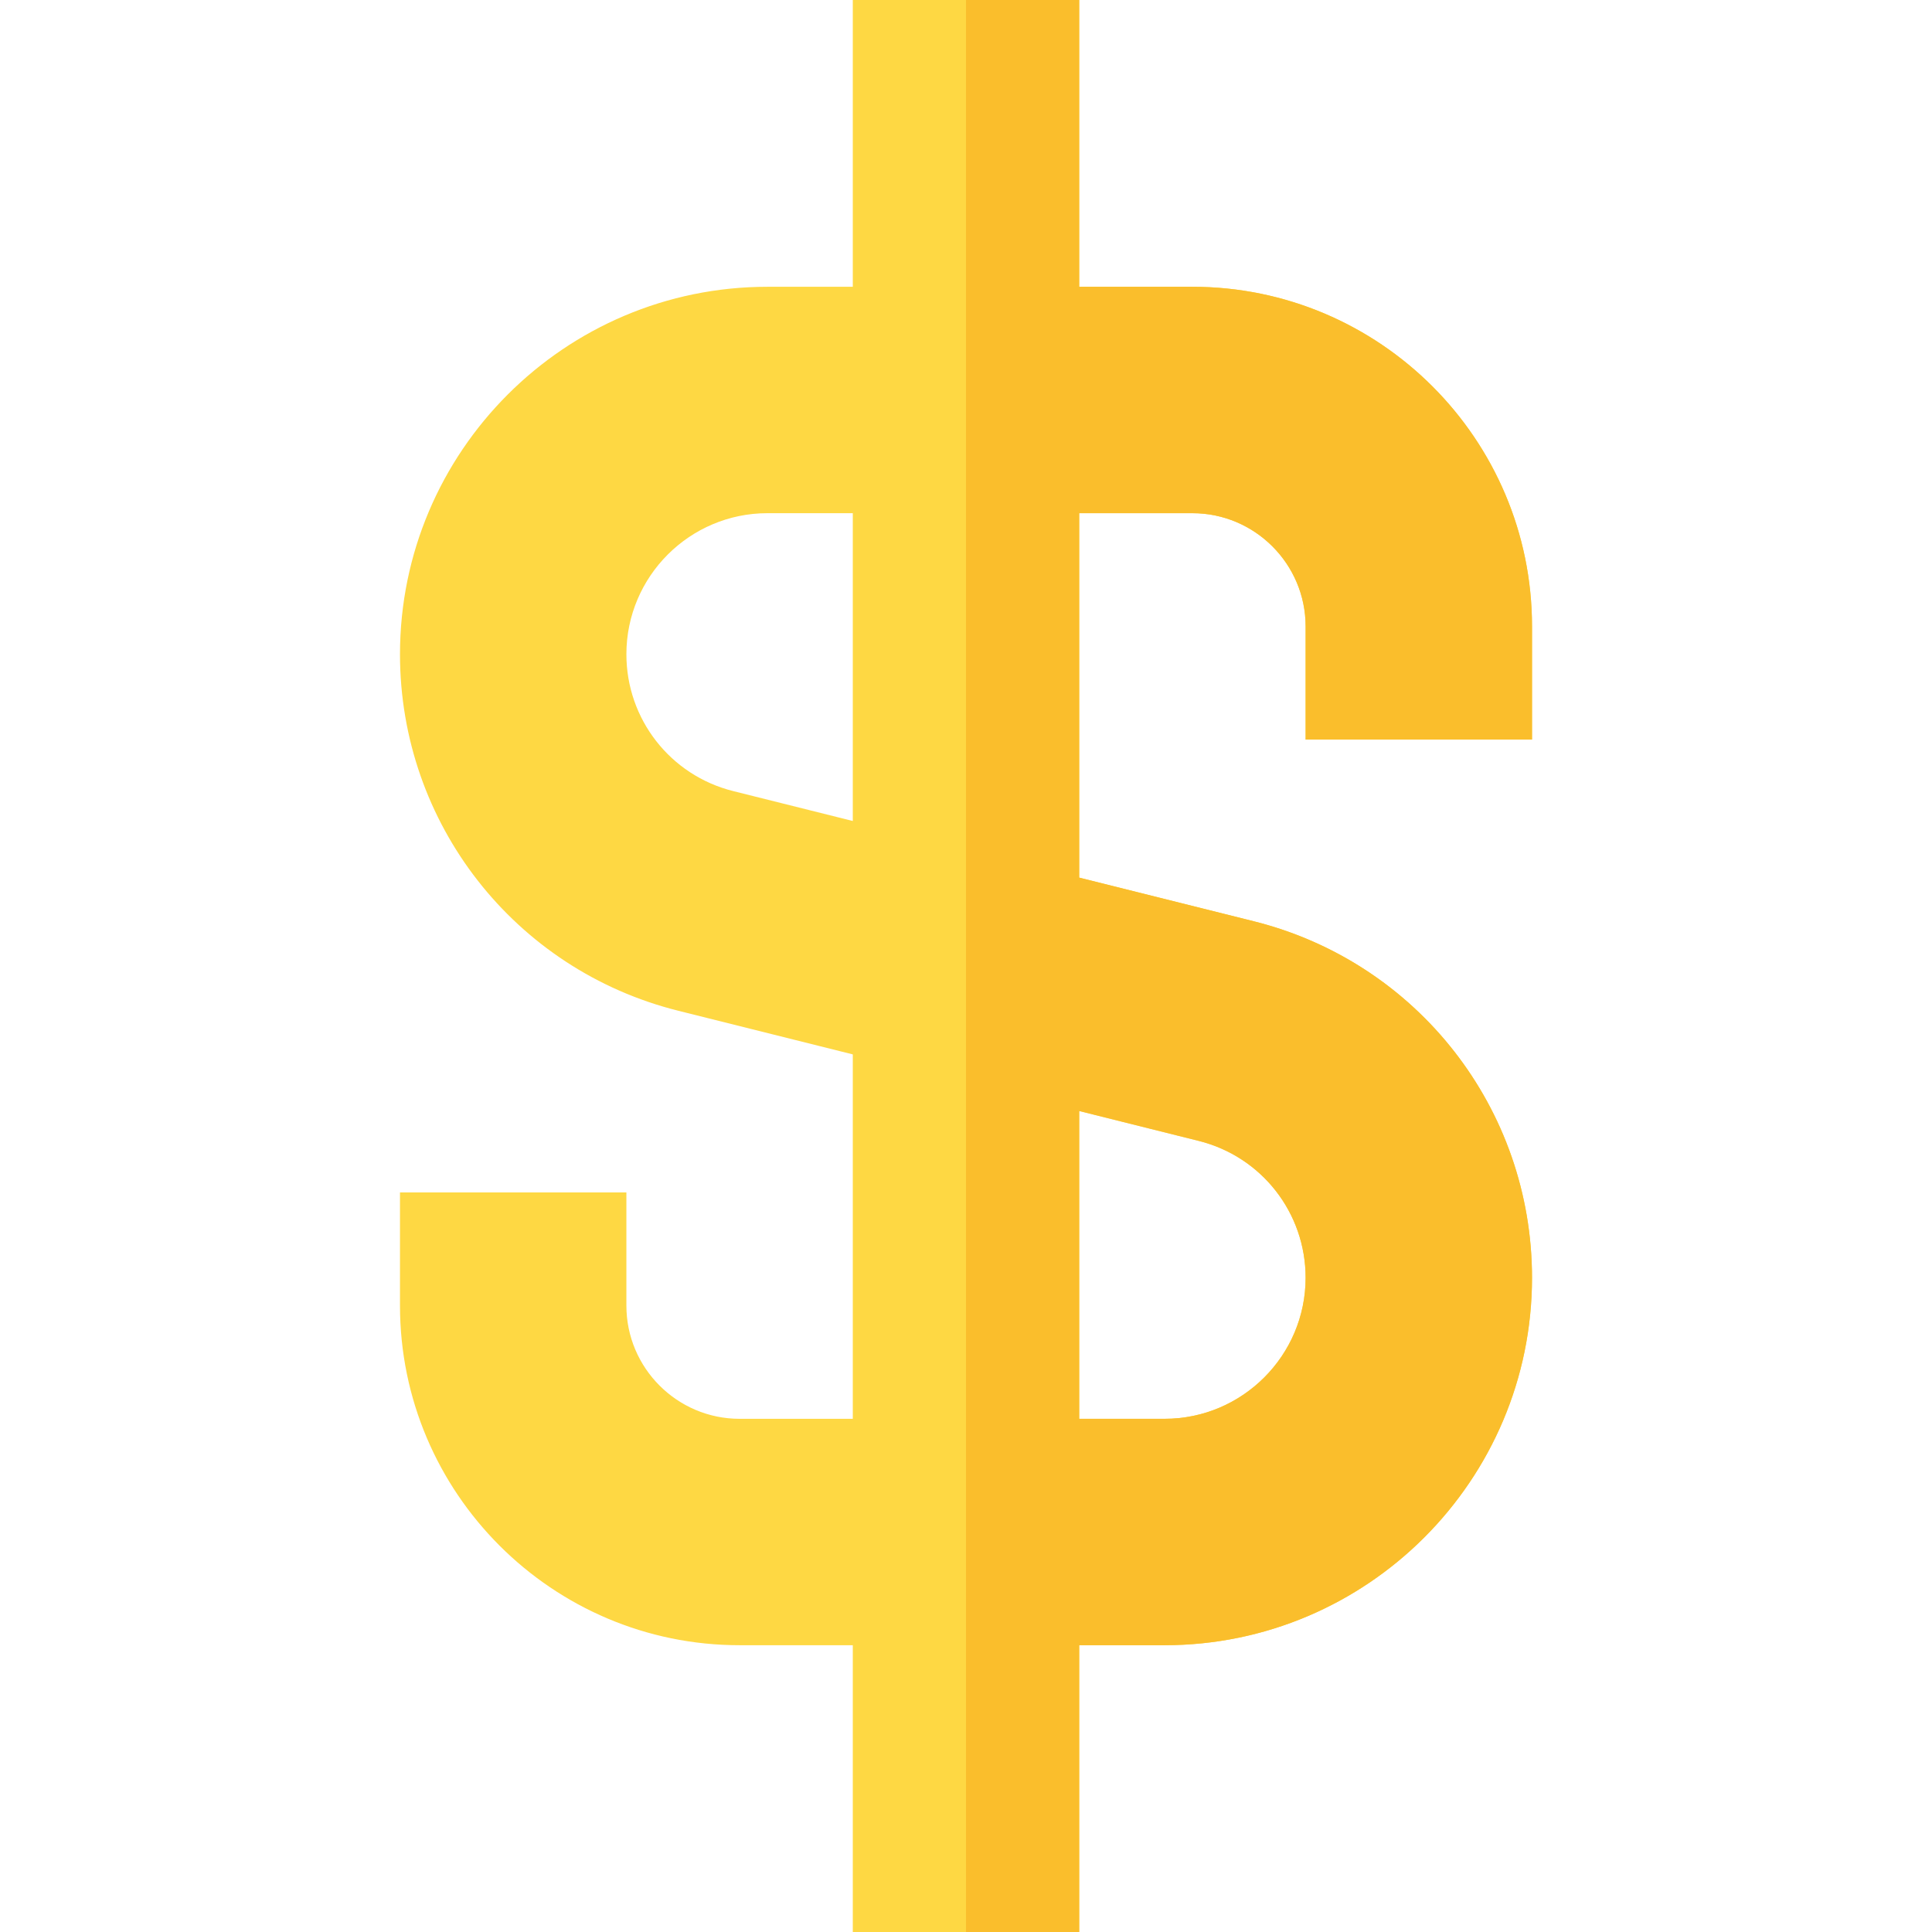
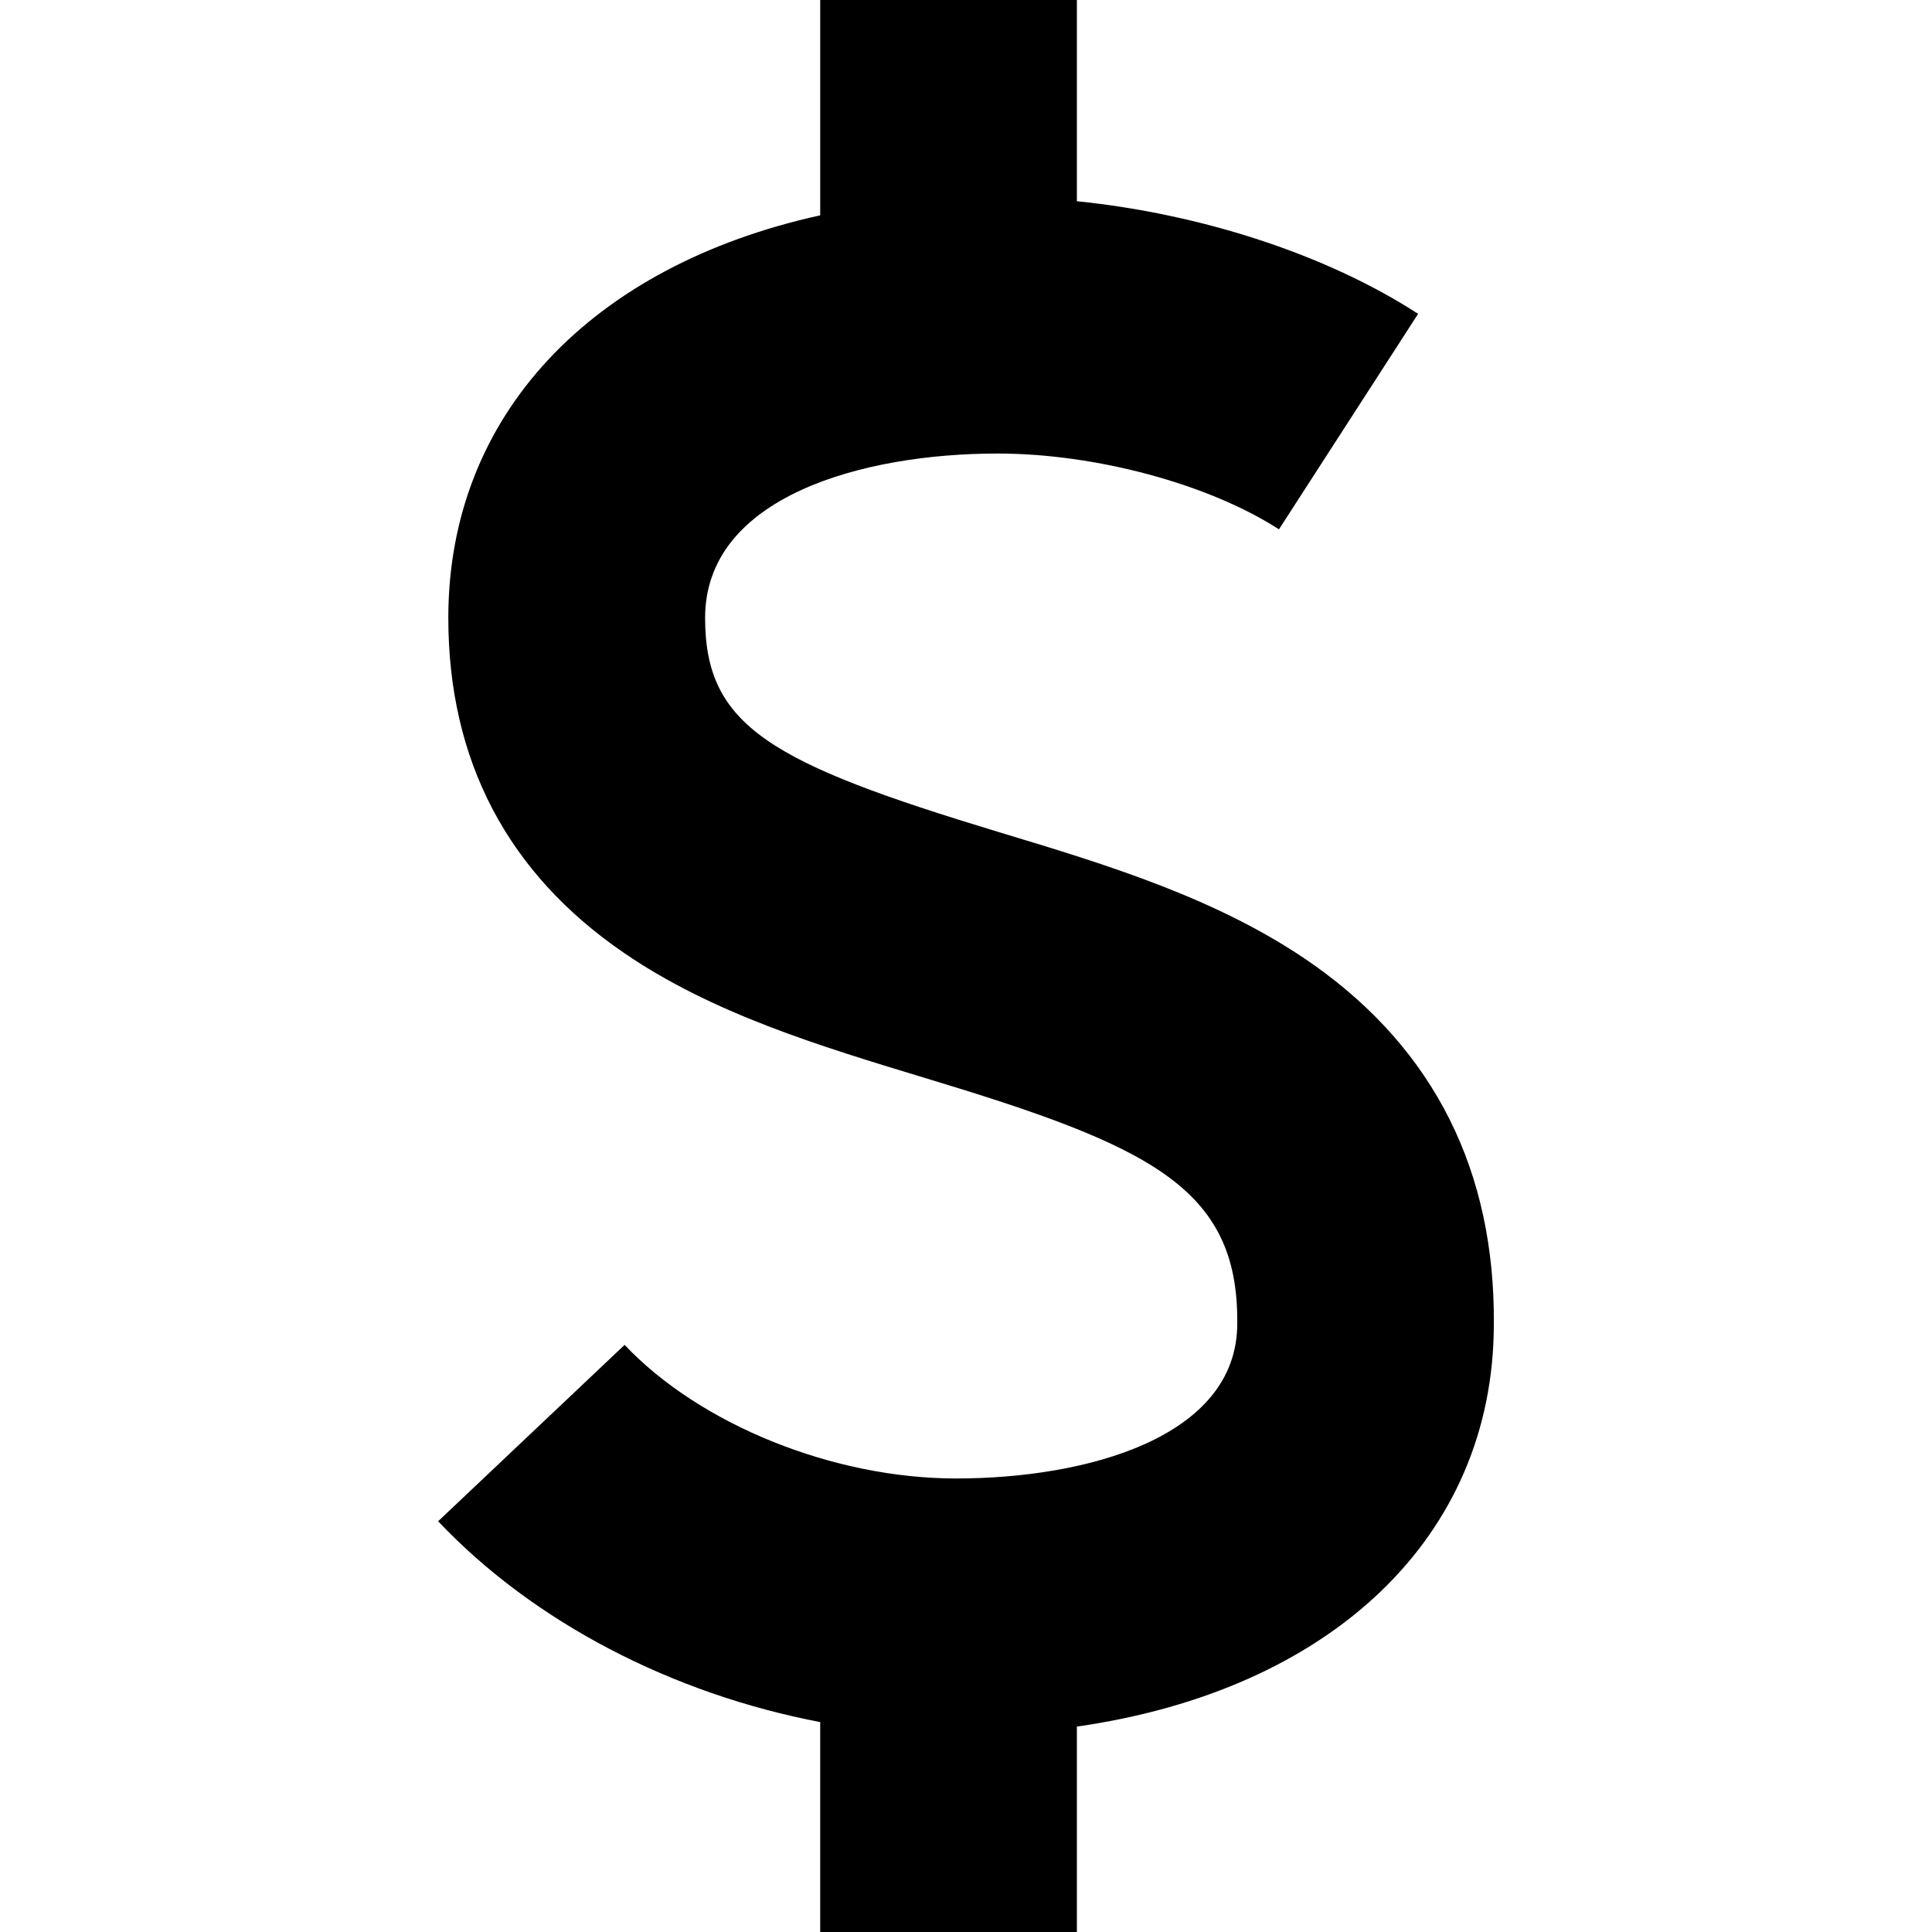
- <svg xmlns="http://www.w3.org/2000/svg" version="1.1" width="512" height="512" x="0" y="0" viewBox="0 0 512 512" style="enable-background:new 0 0 512 512" xml:space="preserve" class="">
+ <svg xmlns="http://www.w3.org/2000/svg" version="1.1" width="512" height="512" x="0" y="0" viewBox="0 0 339.004 339.004" style="enable-background:new 0 0 512 512" xml:space="preserve" class="">
  <g>
+     <path d="M262.122,232.344c0.197-26.82-10.405-48.031-31.552-63.01c-16.333-11.533-36.154-17.549-55.325-23.33  c-39.936-12.107-51.521-18.484-51.521-37.582c0-21.273,27.646-28.842,51.313-28.842c17.236,0,37.066,5.359,49.381,13.301  l24.415-37.812c-16.095-10.434-38.123-17.551-59.875-19.76V0H143.92v37.785c-40.035,8.807-65.255,34.973-65.255,70.637  c0,24.977,10.379,44.785,30.79,58.756c15.524,10.666,34.457,16.393,52.746,21.938c39.172,11.84,55.079,19.055,54.898,42.949  l-0.001,0.176c0,20.055-26.577,27.184-49.346,27.184c-21.508,0-44.897-9.426-58.155-23.441l-32.719,30.949  c16.79,17.758,41.184,30.313,67.041,35.234v36.838h45.039v-36.045C233.445,296.592,262.078,269.809,262.122,232.344z" fill="#000000" data-original="#000000" class="" />
    <g>
-       <path d="m406 196v-30c0-49.629-40.371-90-90-90h-30v-76h-30-30v76h-22.617c-53.701 0-97.383 43.682-97.383 97.383 0 44.78 30.337 83.628 73.77 94.482l46.23 11.56v96.575h-30c-16.538 0-30-13.462-30-30v-30h-60v30c0 49.629 40.371 90 90 90h30v76h30 30v-76h22.617c53.701 0 97.383-43.682 97.383-97.383 0-44.78-30.337-83.628-73.77-94.482l-46.23-11.56v-96.575h30c16.538 0 30 13.462 30 30v30zm-180 21.572-31.67-7.919c-16.685-4.16-28.33-19.072-28.33-36.27 0-20.61 16.772-37.383 37.383-37.383h22.617zm91.67 84.776c16.685 4.16 28.33 19.072 28.33 36.27 0 20.61-16.772 37.383-37.383 37.383h-22.617v-81.572z" fill="#fed843" data-original="#fed843" />
-       <path d="m308.617 436c53.701 0 97.383-43.682 97.383-97.383 0-44.78-30.337-83.628-73.77-94.482l-46.23-11.56v-96.575h30c16.538 0 30 13.462 30 30v30h60v-30c0-49.629-40.371-90-90-90h-30v-76h-30v512h30v-76zm-22.617-141.572 31.67 7.919c16.685 4.16 28.33 19.072 28.33 36.27 0 20.61-16.772 37.383-37.383 37.383h-22.617z" fill="#fabe2c" data-original="#fabe2c" class="" />
-     </g>
+ </g>
+     <g>
+ </g>
+     <g>
+ </g>
+     <g>
+ </g>
+     <g>
+ </g>
+     <g>
+ </g>
+     <g>
+ </g>
+     <g>
+ </g>
+     <g>
+ </g>
+     <g>
+ </g>
+     <g>
+ </g>
+     <g>
+ </g>
+     <g>
+ </g>
+     <g>
+ </g>
+     <g>
+ </g>
  </g>
</svg>
